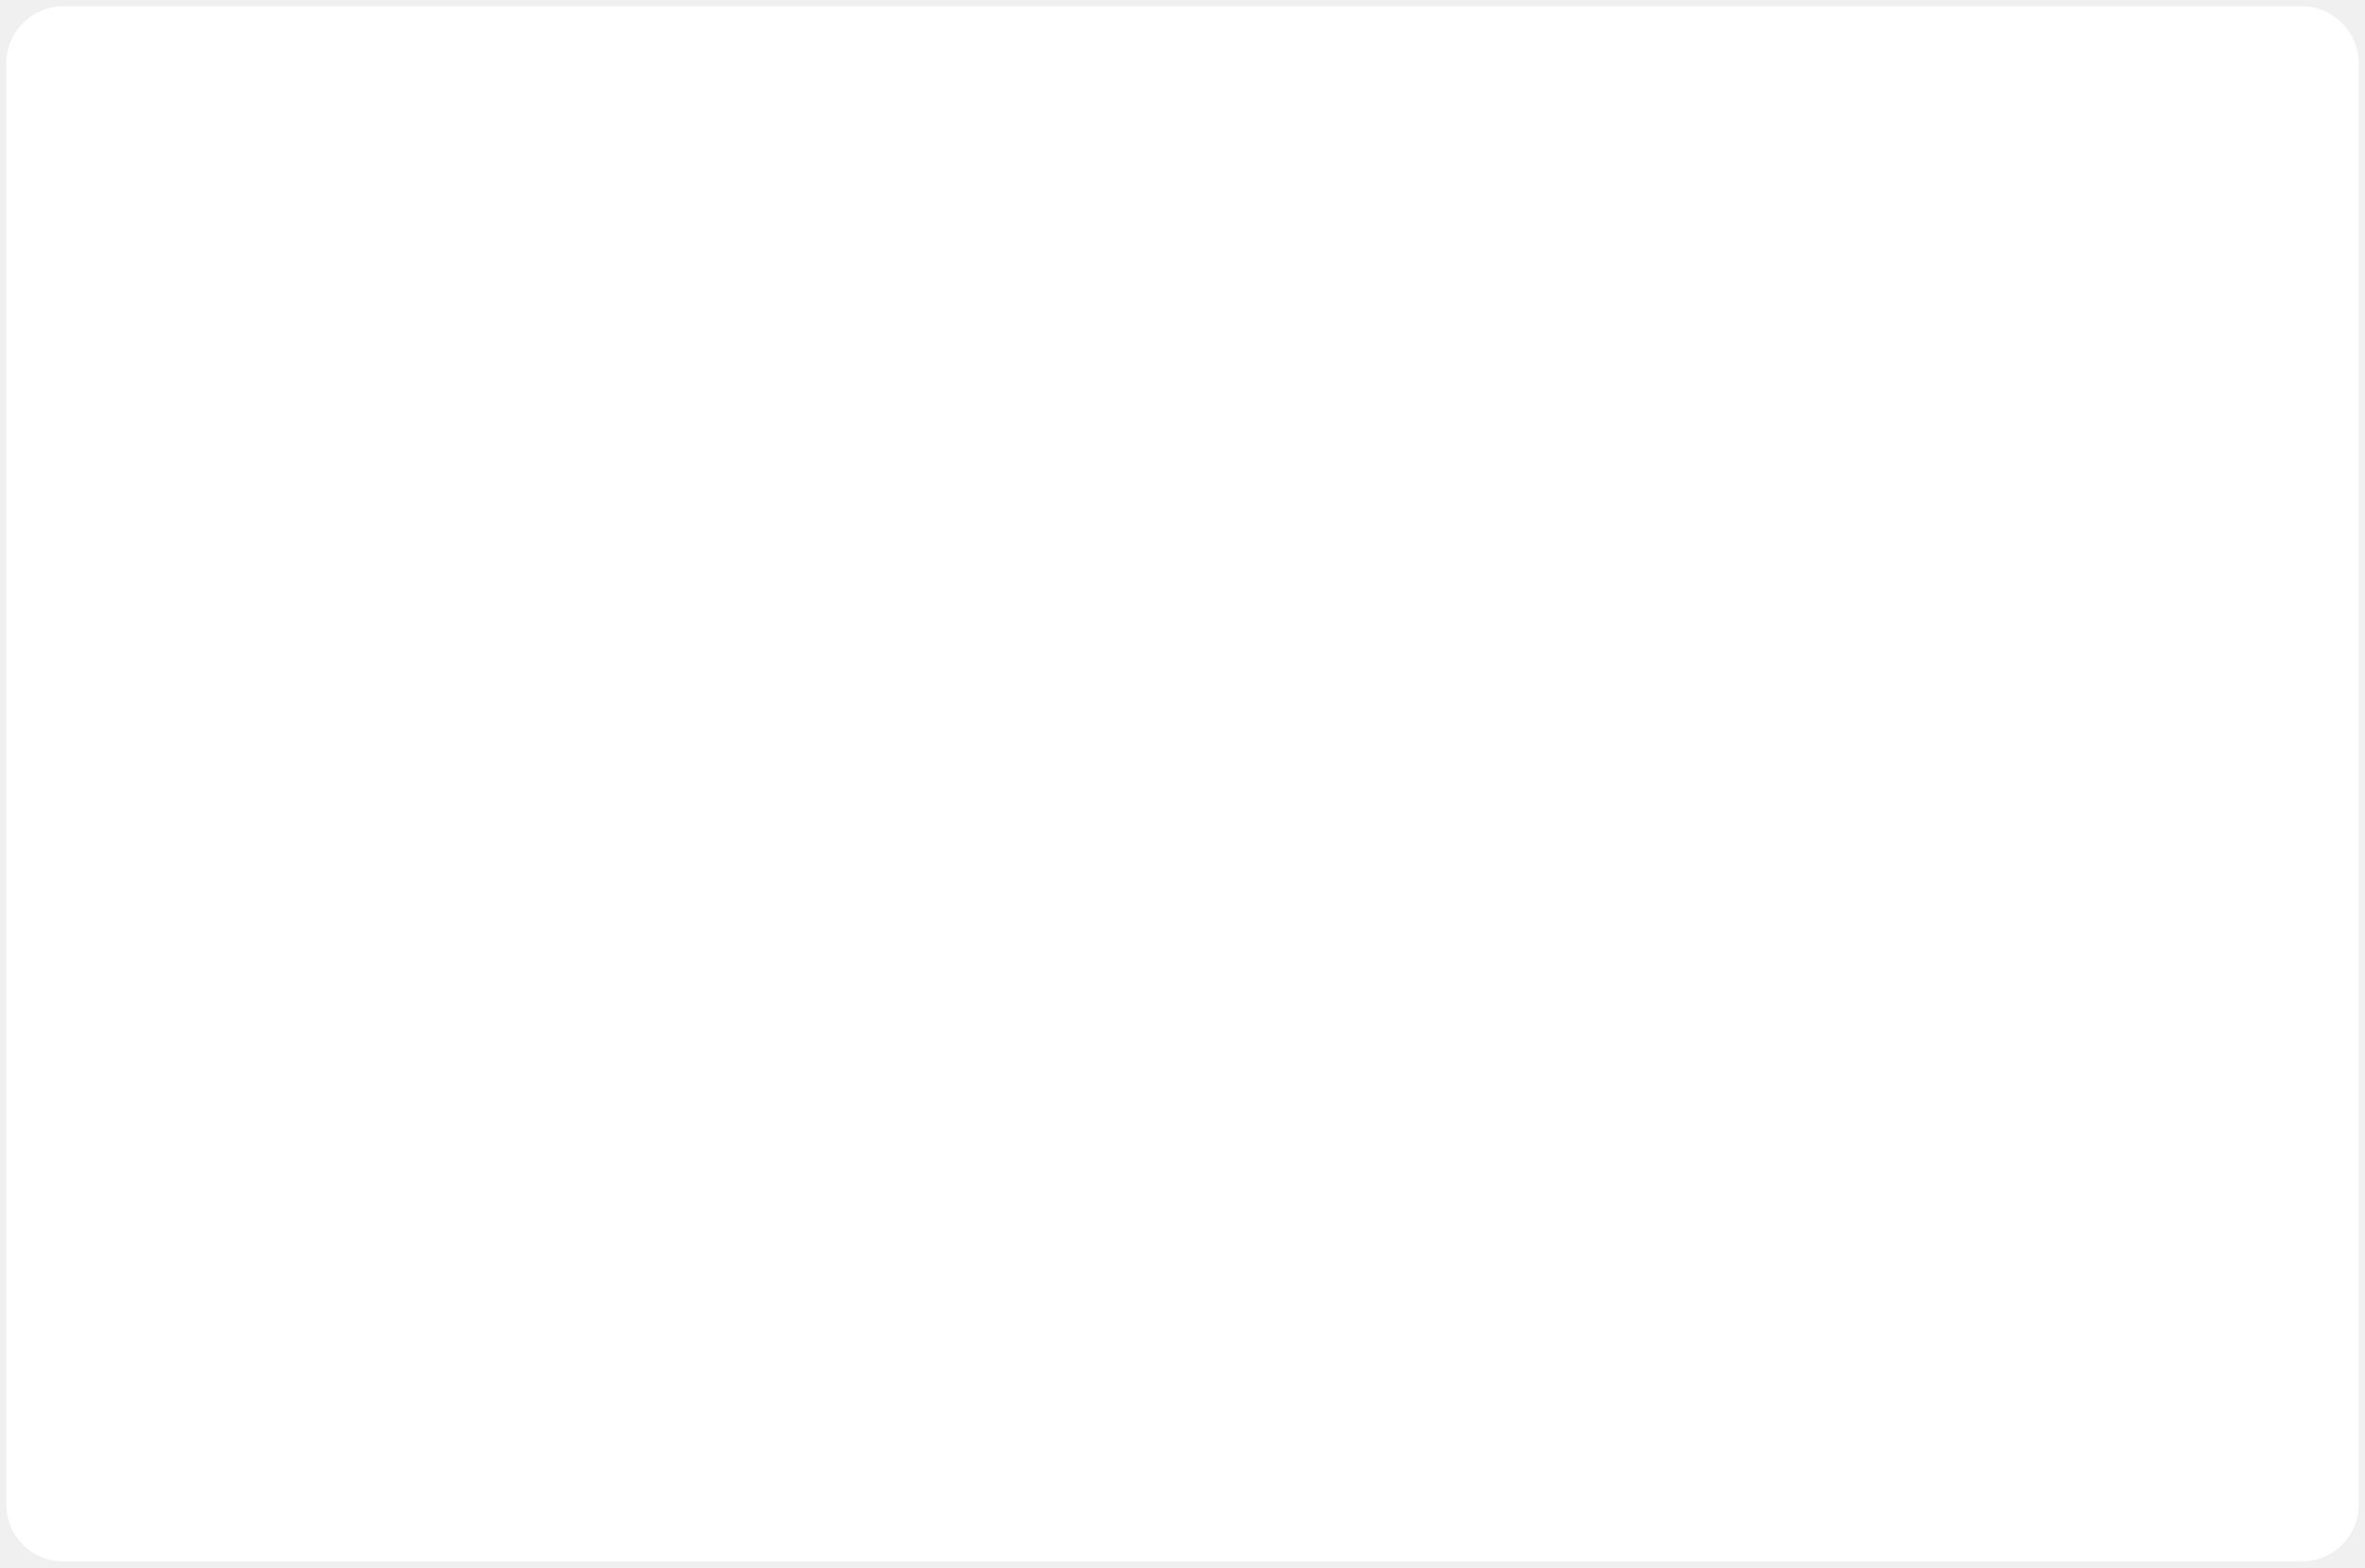
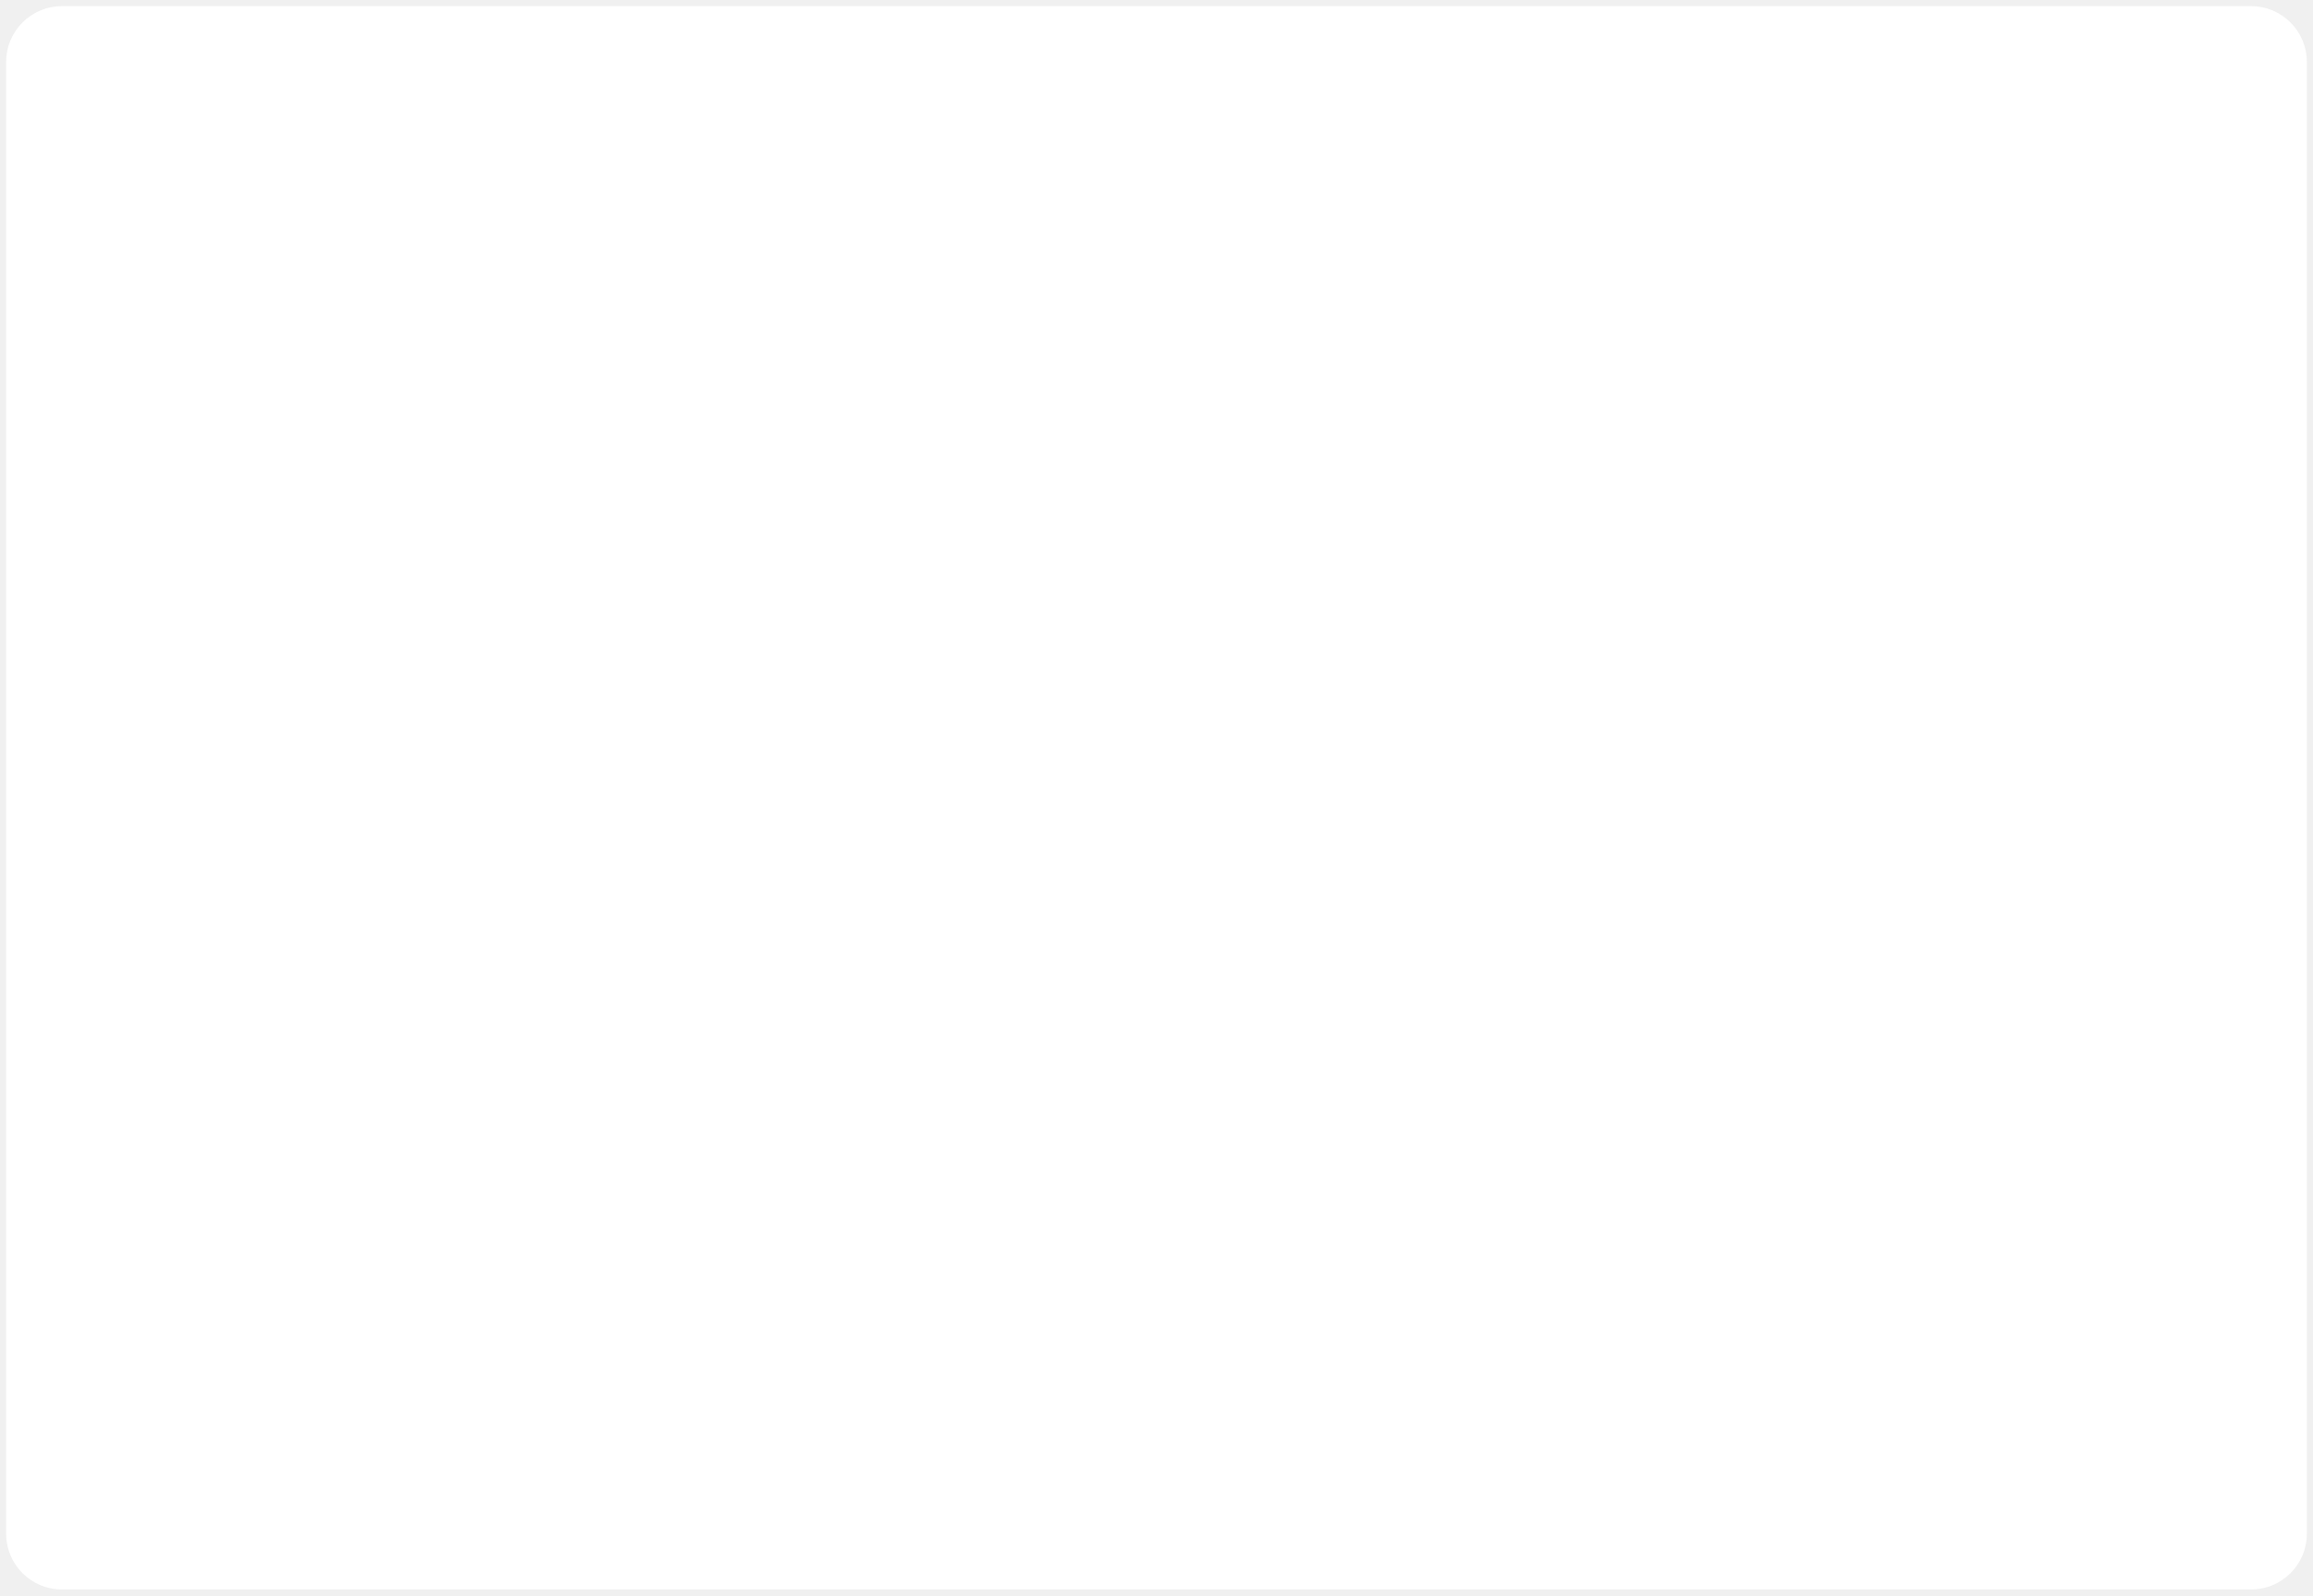
- <svg xmlns="http://www.w3.org/2000/svg" version="1.1" width="374px" height="248px">
+ <svg xmlns="http://www.w3.org/2000/svg" version="1.1" width="374px" height="258px">
  <g transform="matrix(1 0 0 1 -20 -104 )">
-     <path d="M 21 114  A 9 9 0 0 1 30 105 L 384 105  A 9 9 0 0 1 393 114 L 393 342  A 9 9 0 0 1 384 351 L 30 351  A 9 9 0 0 1 21 342 L 21 114  Z " fill-rule="nonzero" fill="#ffffff" stroke="none" />
+     <path d="M 21 114  A 9 9 0 0 1 30 105 L 384 105  A 9 9 0 0 1 393 114 L 393 352  A 9 9 0 0 1 384 361 L 30 361  A 9 9 0 0 1 21 352 L 21 114  Z " fill-rule="nonzero" fill="#ffffff" stroke="none" />
  </g>
</svg>
